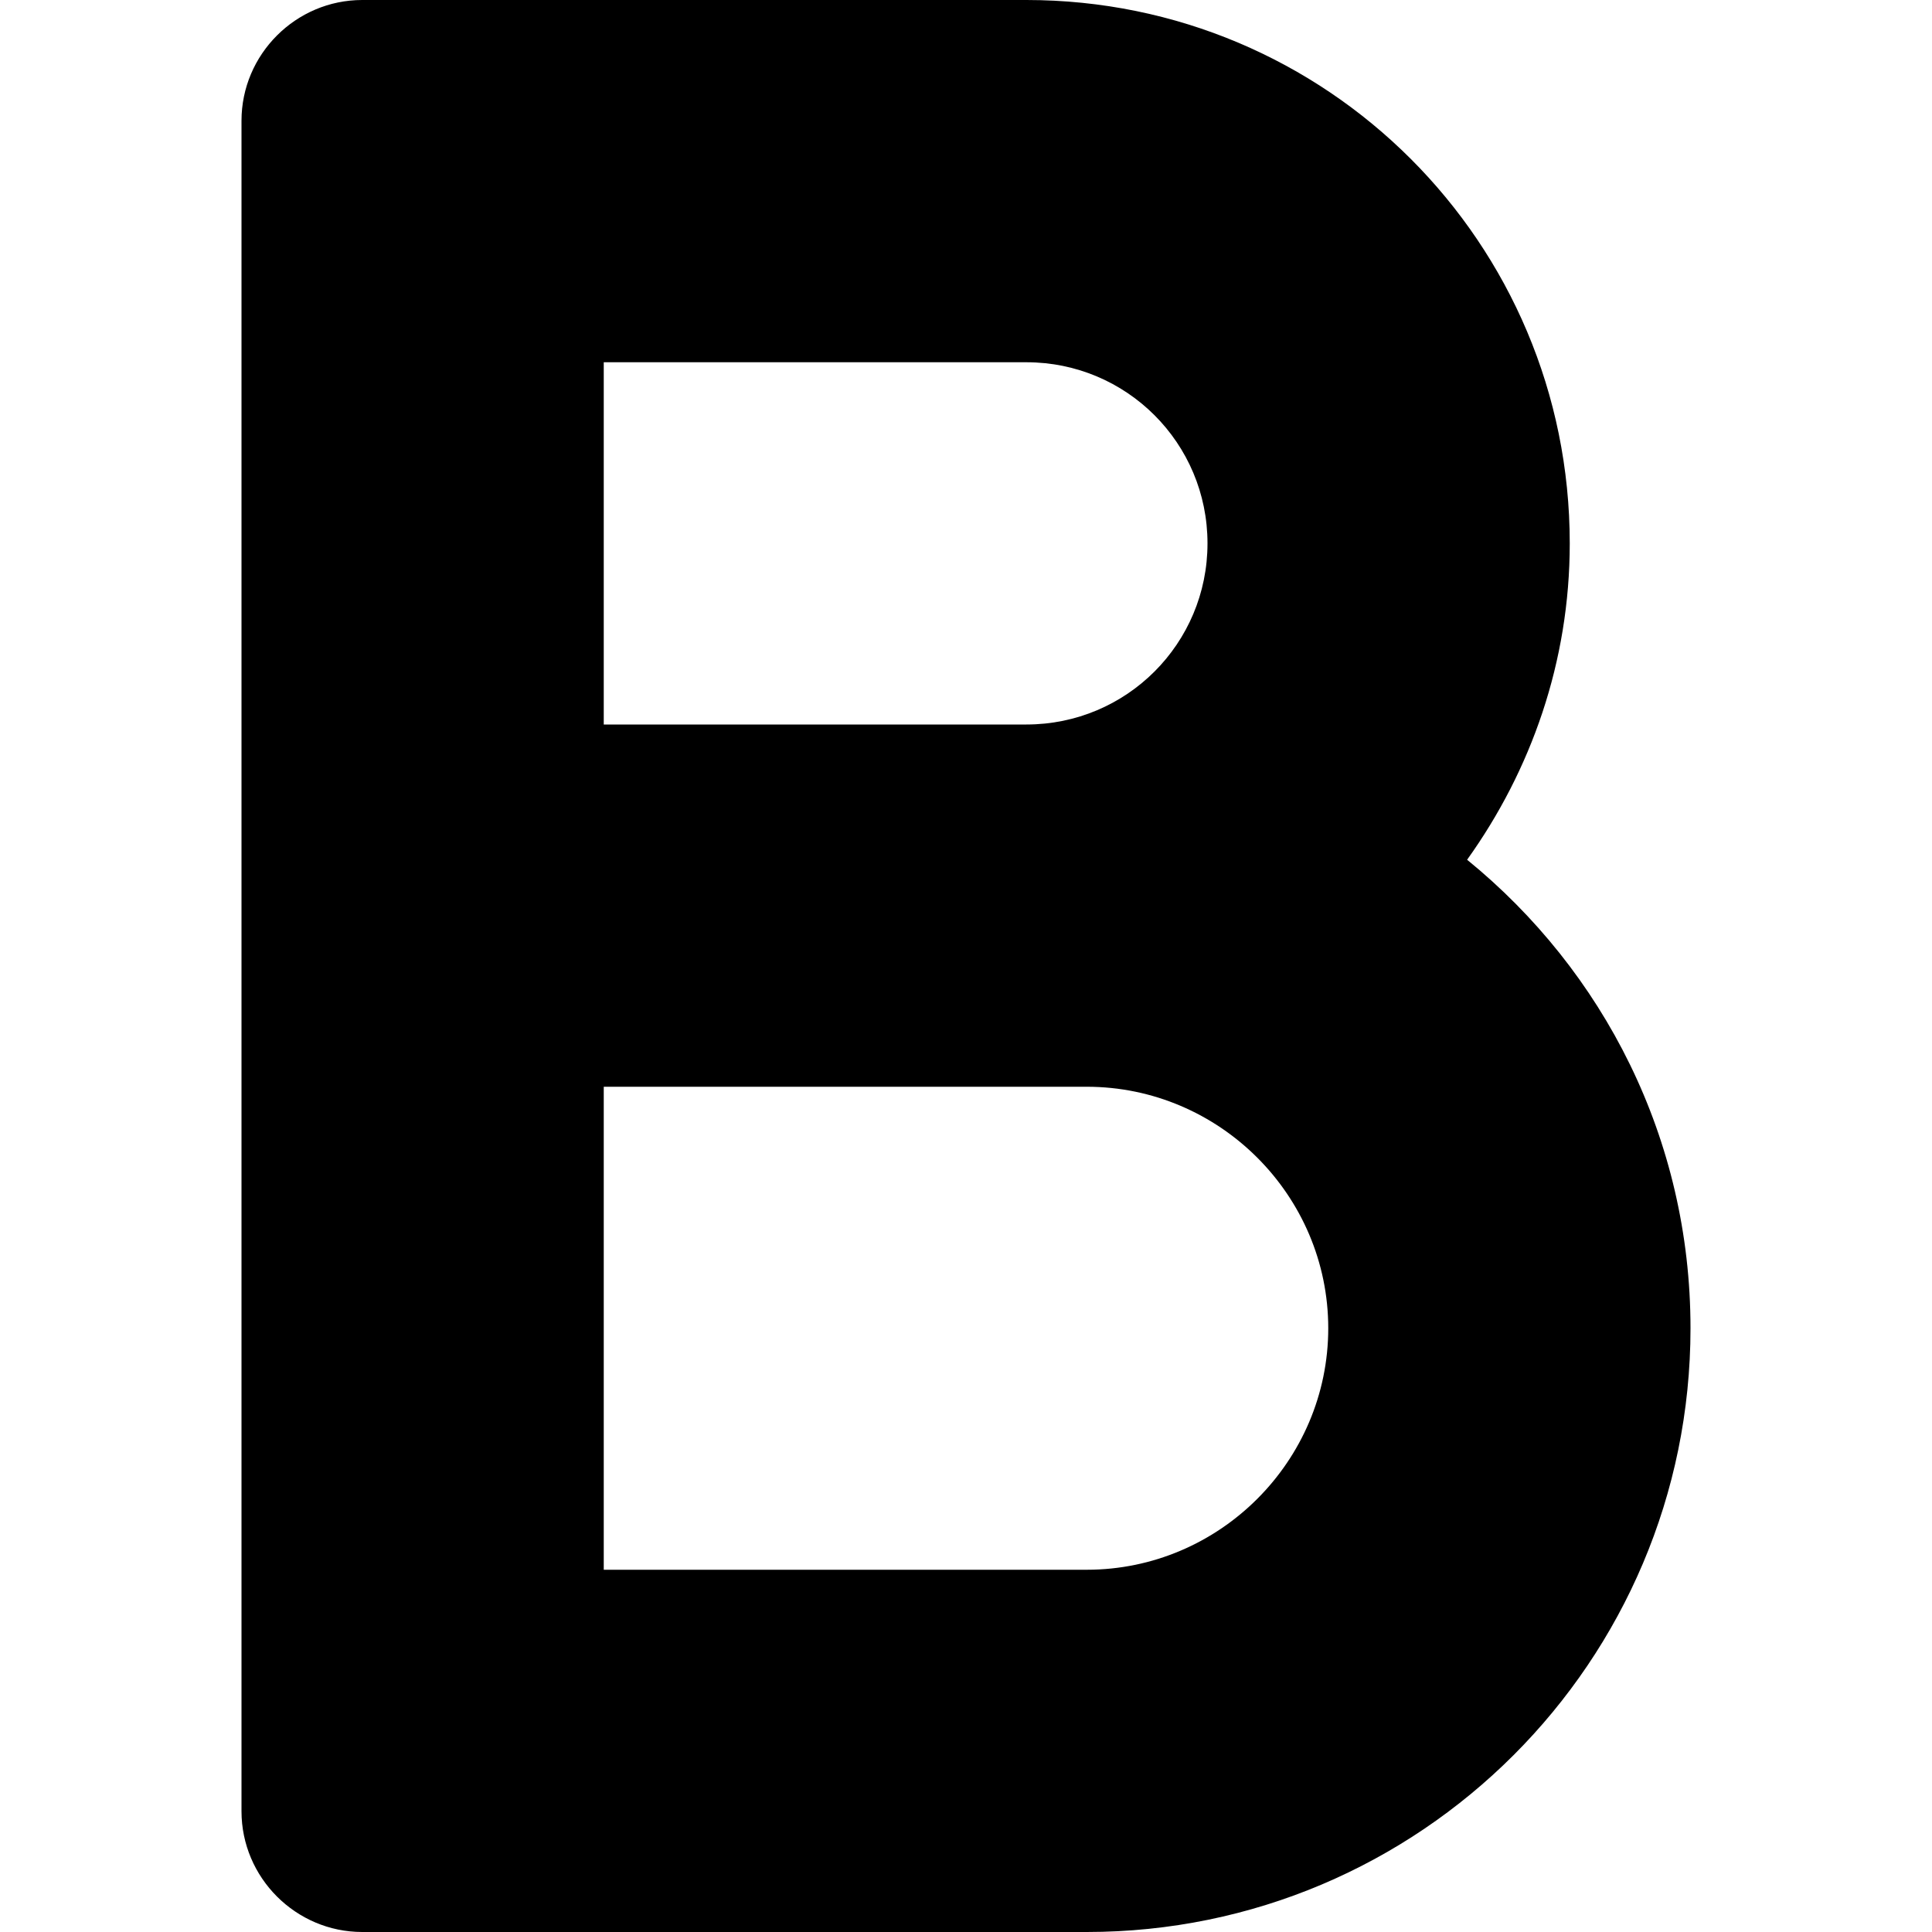
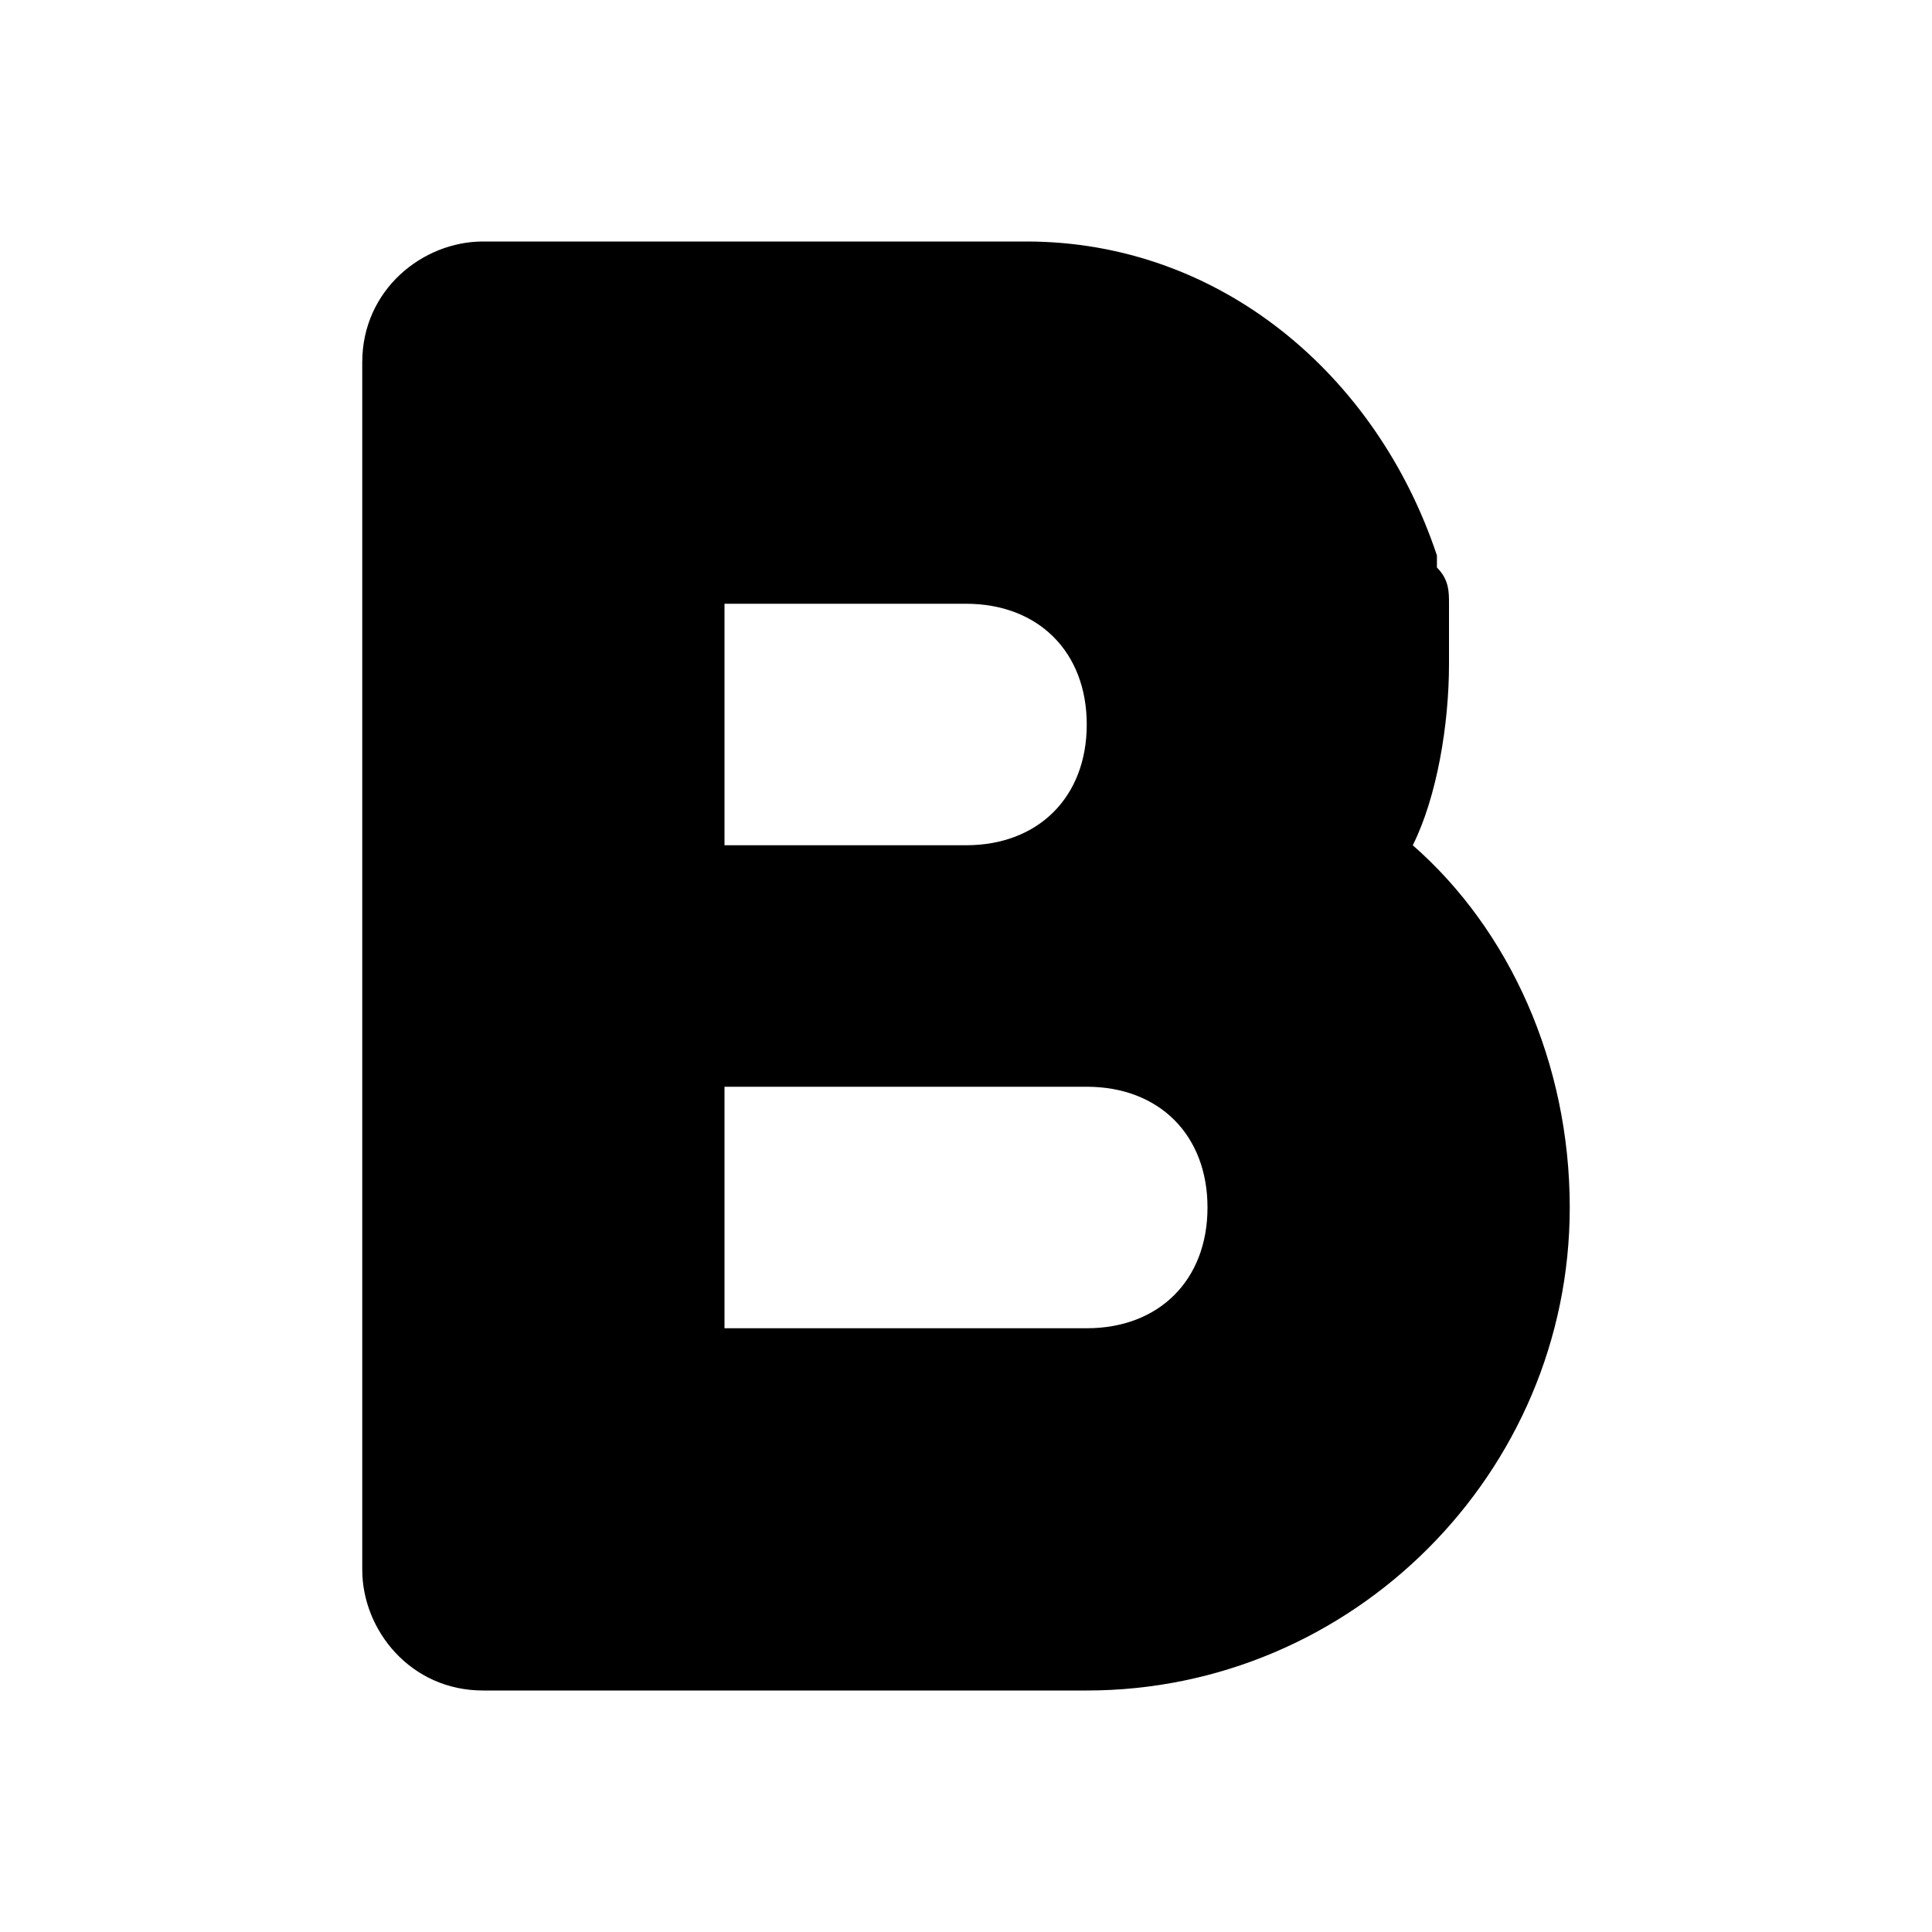
- <svg xmlns="http://www.w3.org/2000/svg" version="1.1" id="Layer_1" x="0px" y="0px" viewBox="0 0 16 16" enable-background="new 0 0 16 16" xml:space="preserve">
-   <g id="bold_2_">
+ <svg xmlns="http://www.w3.org/2000/svg" version="1.1" id="Rectangle_1_1_" x="0px" y="0px" viewBox="0 0 16 16" enable-background="new 0 0 16 16" xml:space="preserve">
+   <g id="Rectangle_1">
    <g>
-       <path fill-rule="evenodd" clip-rule="evenodd" d="M12.15,7.12C12.68,6.38,13,5.48,13,4.5C13,2.01,10.99,0,8.5,0H3    C2.45,0,2,0.45,2,1v14c0,0.55,0.45,1,1,1h6c2.76,0,5-2.24,5-5C14,9.43,13.28,8.04,12.15,7.12z M5,3h3.5C9.33,3,10,3.67,10,4.5    C10,5.33,9.33,6,8.5,6H5V3z M9,13H5V9h4c1.1,0,2,0.9,2,2S10.1,13,9,13z" />
+       <path fill-rule="evenodd" clip-rule="evenodd" d="M11.7,7C11.9,6.6,12,6,12,5.5c0-0.1,0-0.3,0-0.4C12,5,12,5,12,5    c0-0.1,0-0.2-0.1-0.3c0,0,0-0.1,0-0.1C11.4,3.1,10.1,2,8.5,2H4C3.5,2,3,2.4,3,3v10c0,0.5,0.4,1,1,1h5c2.2,0,4-1.8,4-4    C13,8.8,12.5,7.7,11.7,7z M6,5h2c0.6,0,1,0.4,1,1S8.6,7,8,7H6V5z M9,11H6V9h3c0.6,0,1,0.4,1,1S9.6,11,9,11z" />
    </g>
  </g>
</svg>
